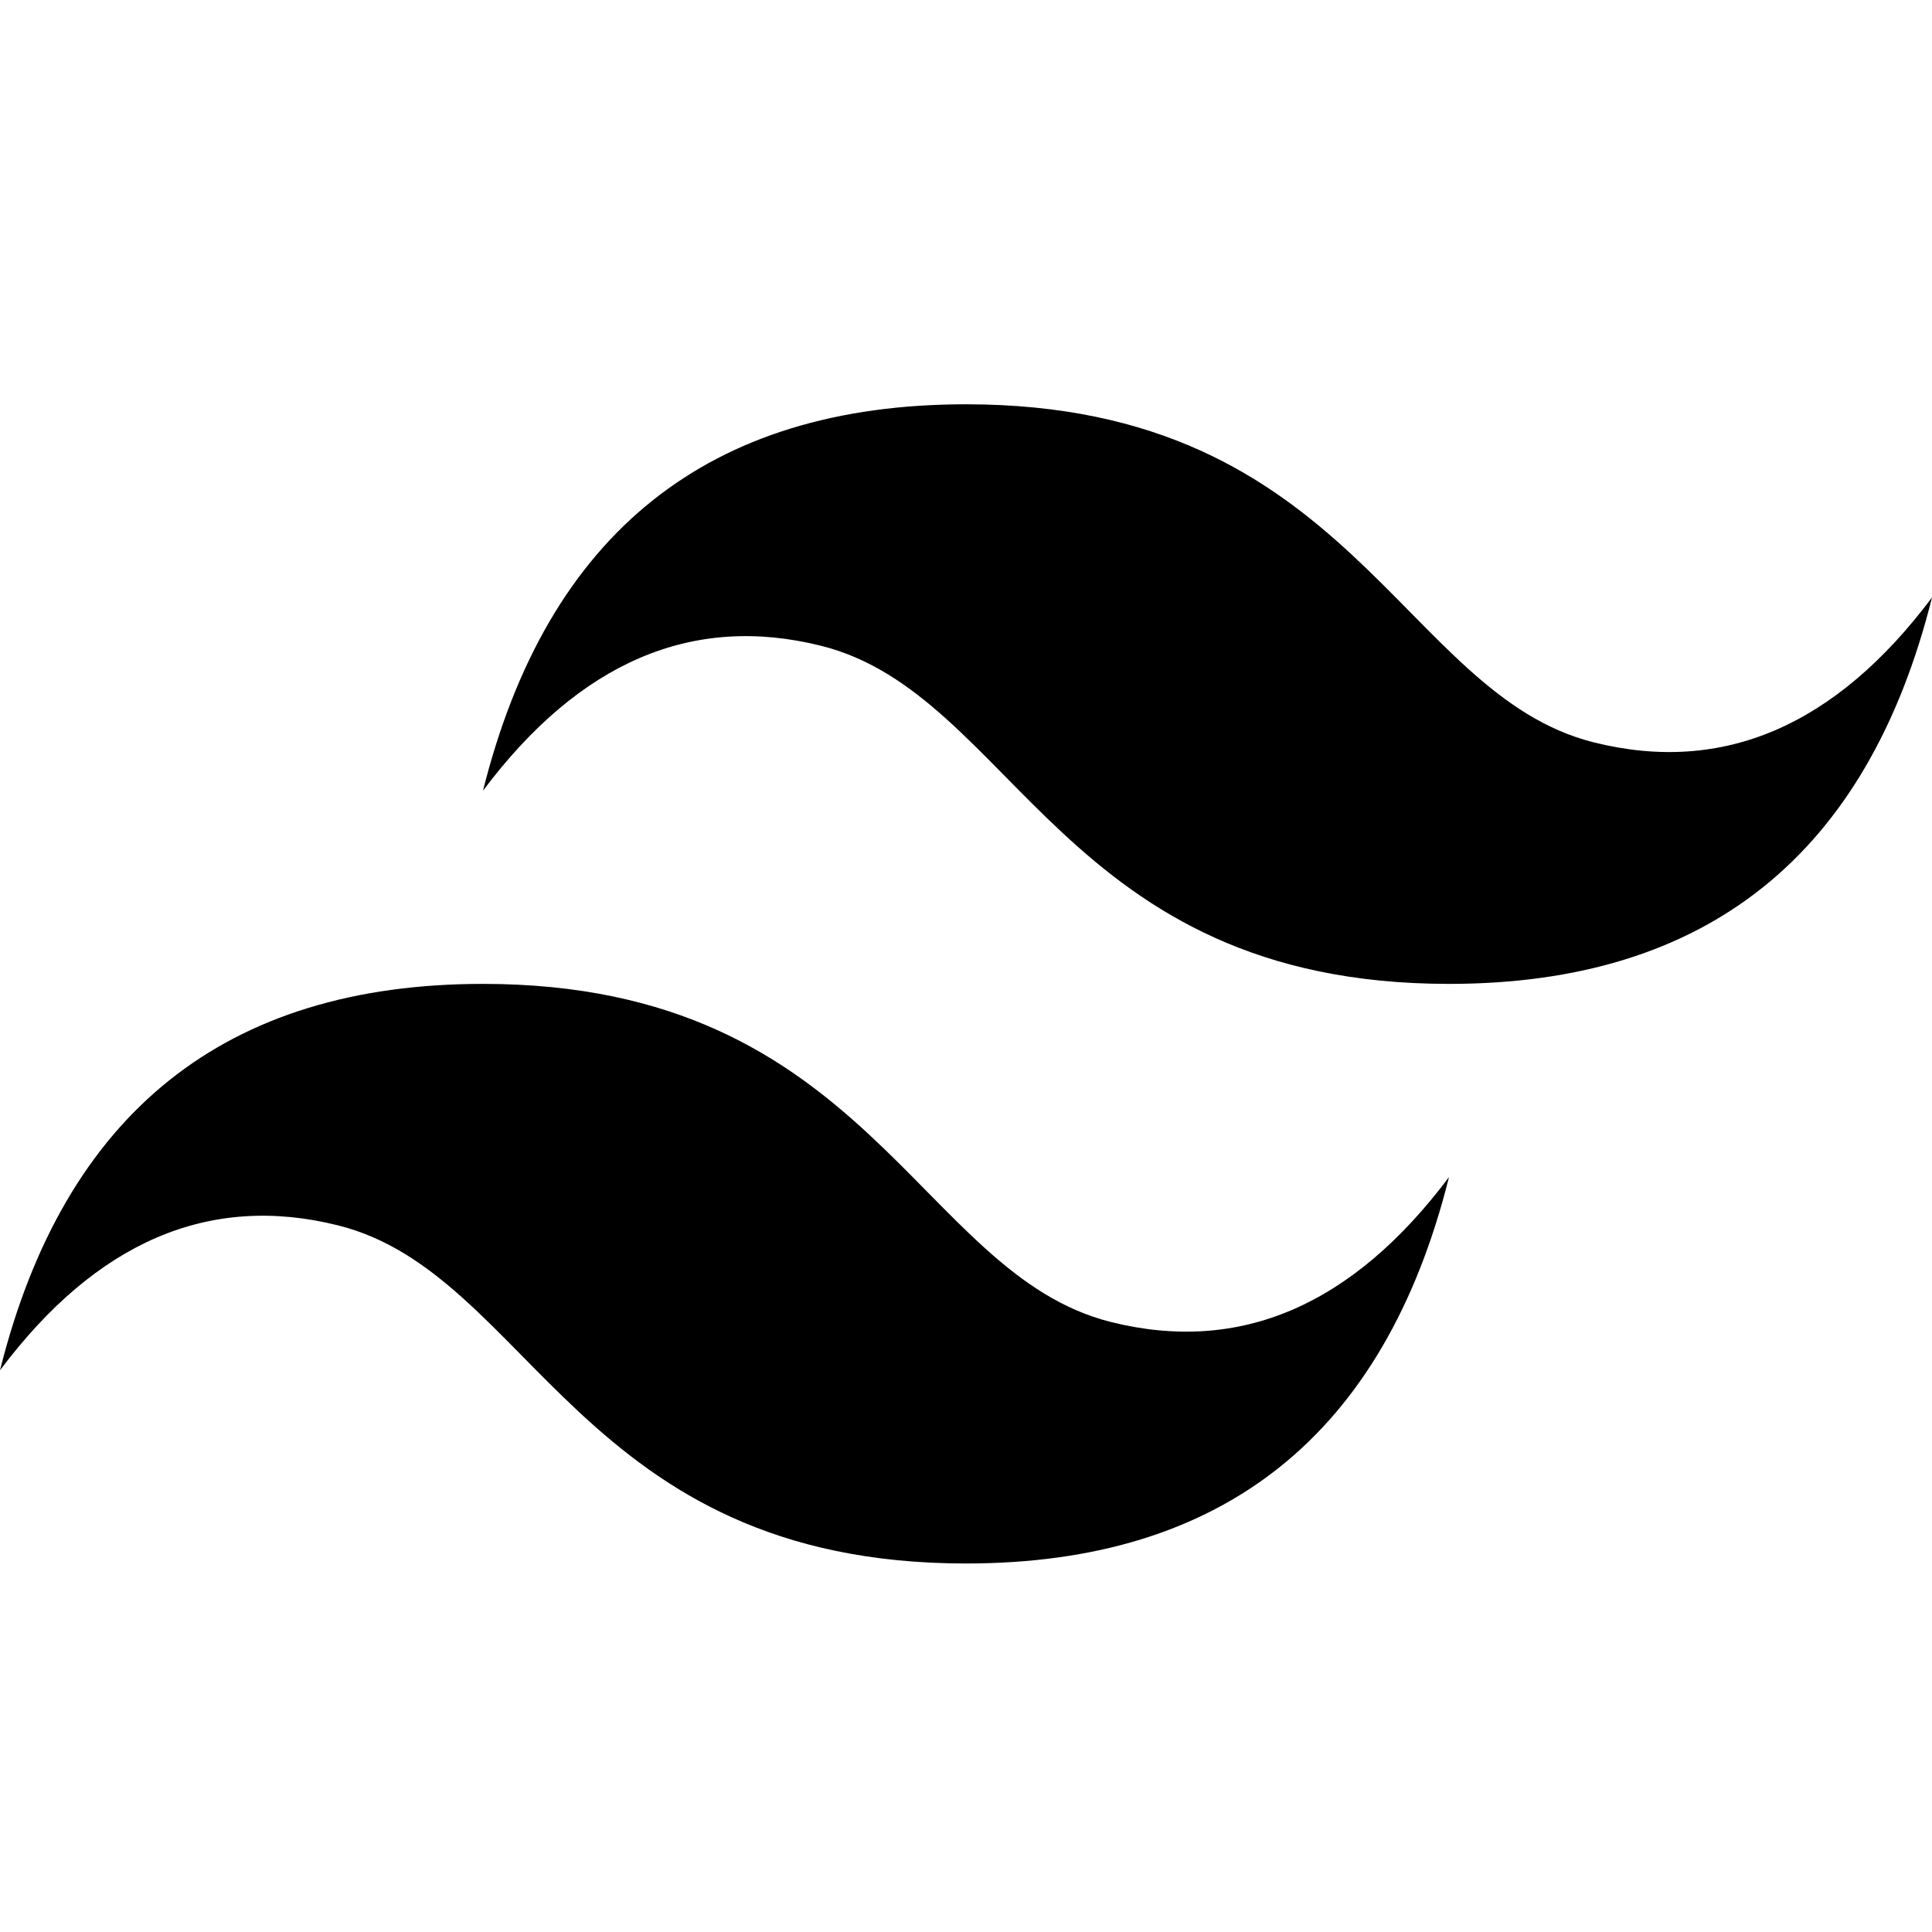
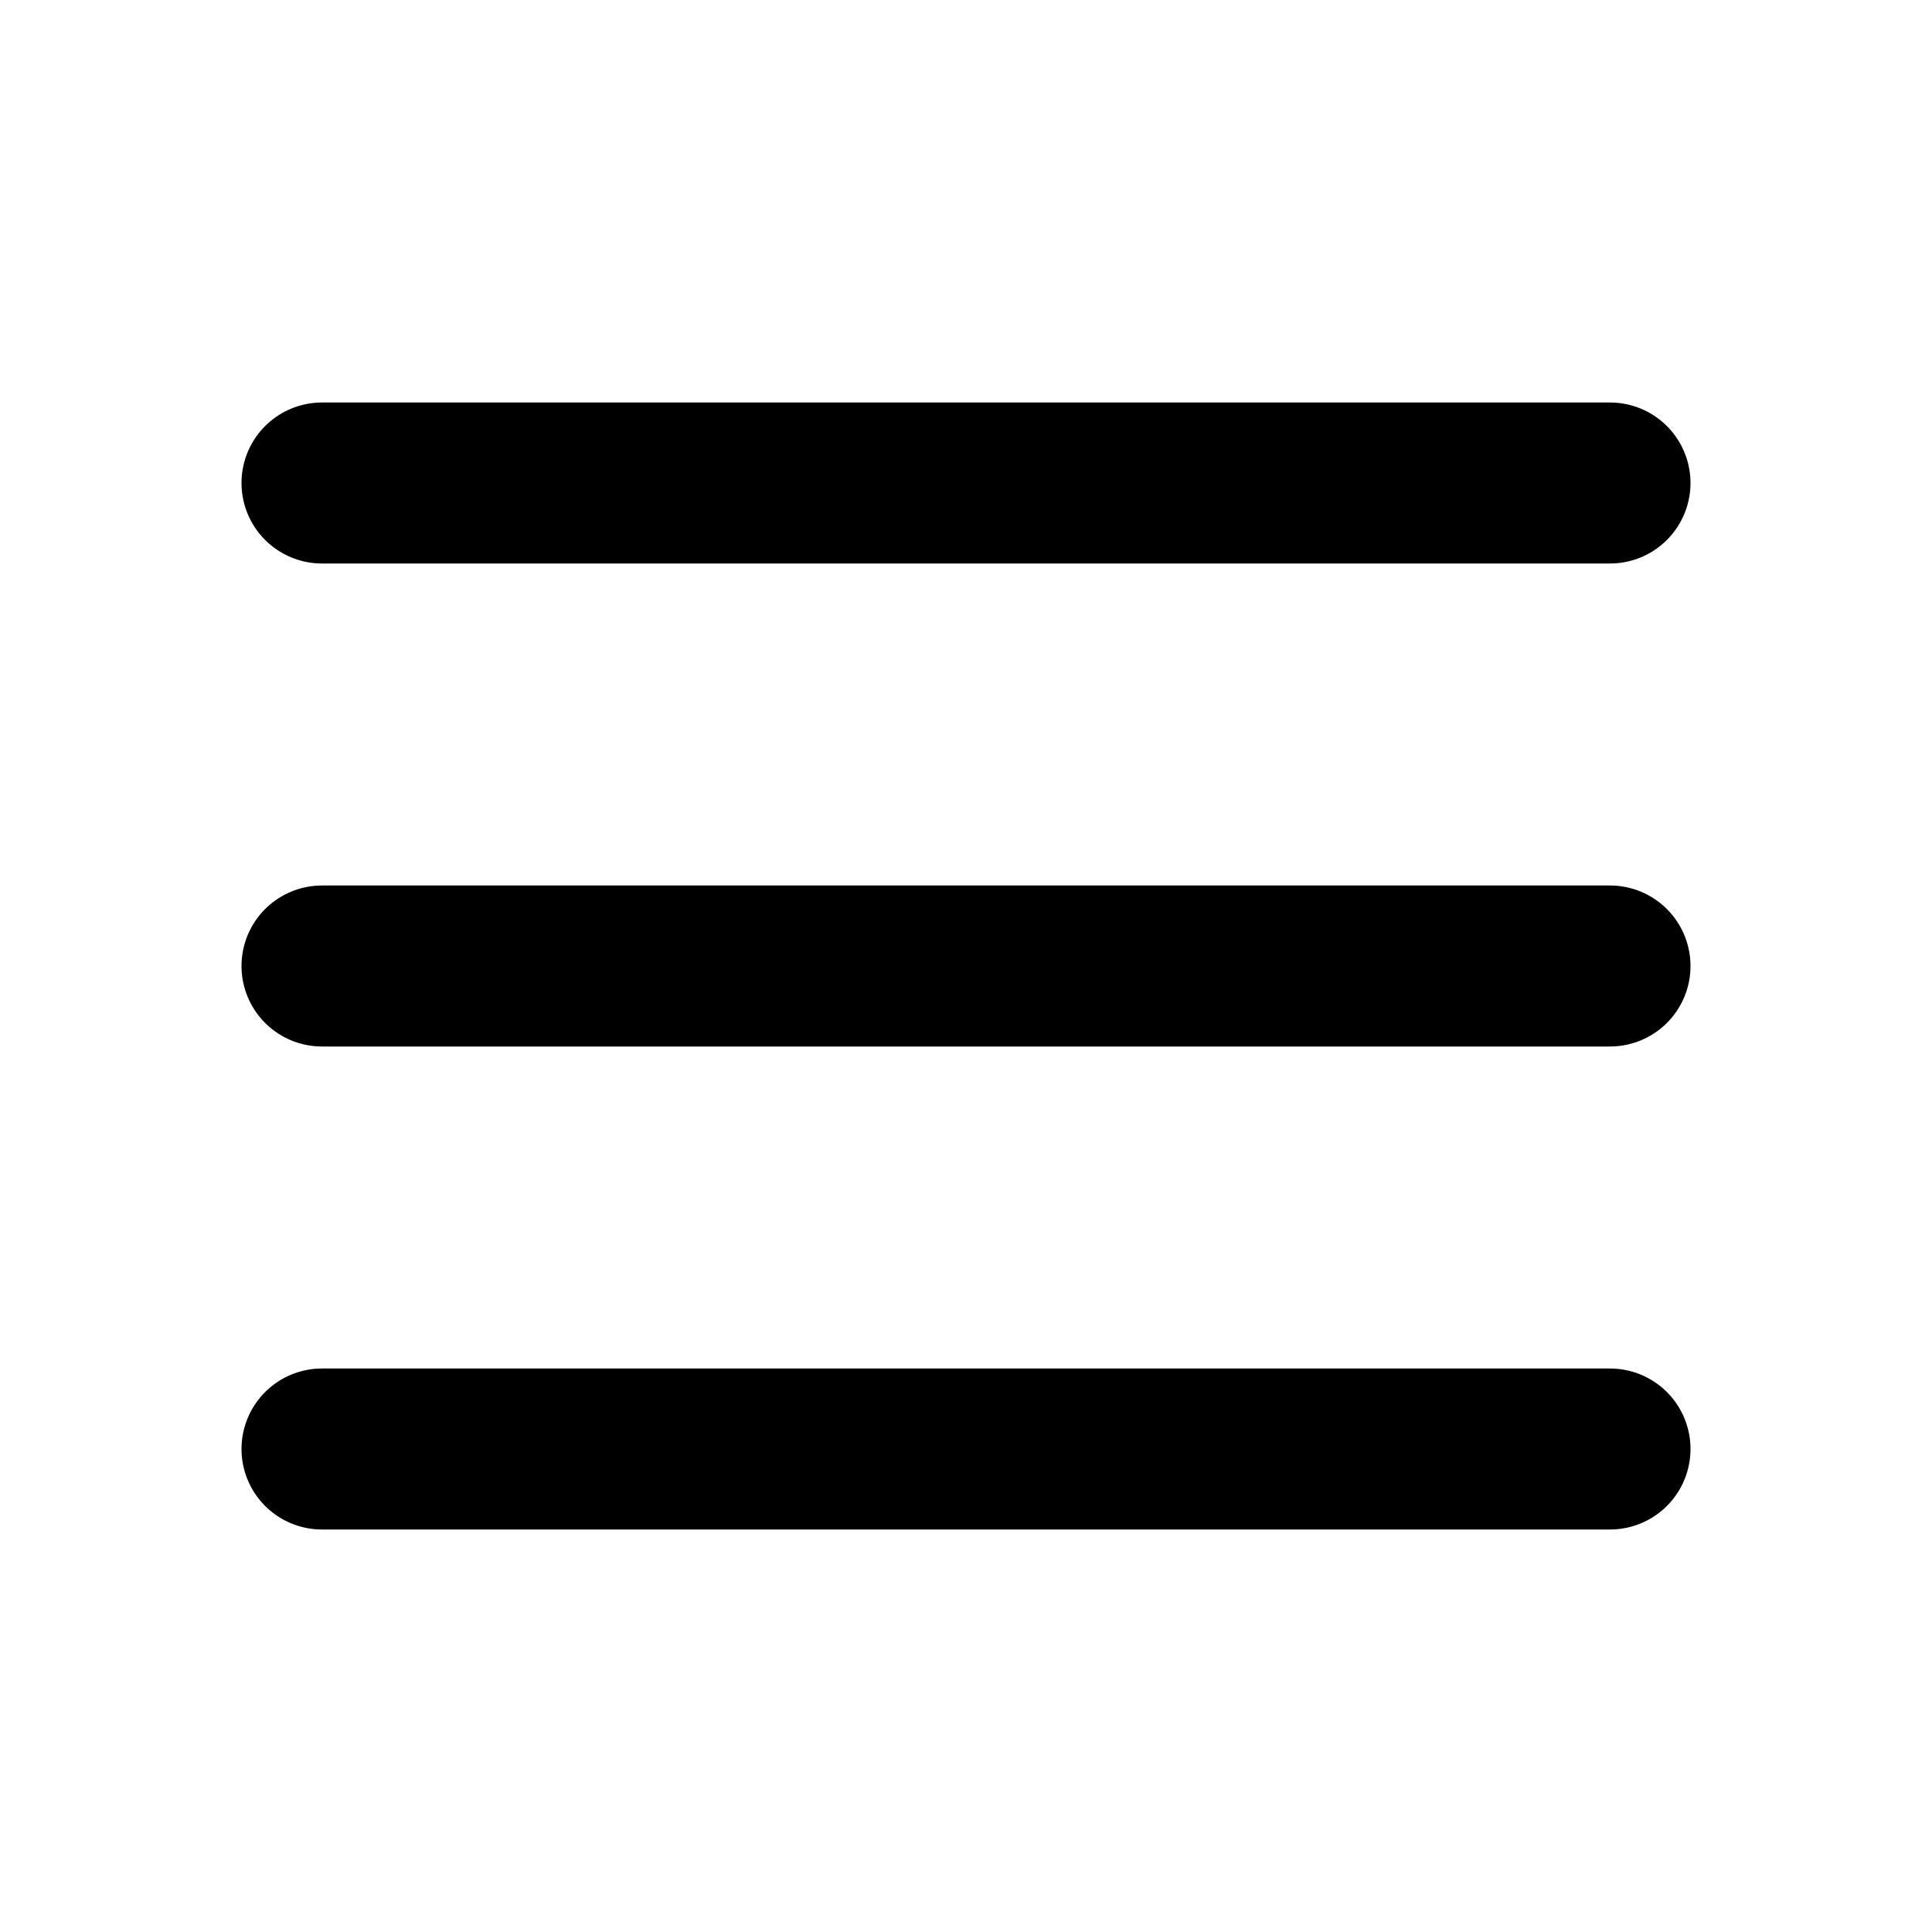
- <svg xmlns="http://www.w3.org/2000/svg" class="fill-current h-8 w-8 mr-2" width="54" height="54" viewBox="0 0 54 54">
-   <path d="M13.5 22.1c1.8-7.2 6.3-10.8 13.5-10.8 10.8 0 12.15 8.1 17.55 9.45 3.6.9 6.75-.45 9.45-4.05-1.8 7.2-6.3 10.8-13.5 10.8-10.8 0-12.15-8.1-17.55-9.45-3.6-.9-6.75.45-9.45 4.05zM0 38.3c1.8-7.2 6.3-10.8 13.5-10.8 10.8 0 12.15 8.1 17.55 9.45 3.6.9 6.75-.45 9.45-4.05-1.8 7.2-6.3 10.8-13.5 10.8-10.8 0-12.15-8.1-17.55-9.45-3.6-.9-6.75.45-9.45 4.05z" />
+ <svg xmlns="http://www.w3.org/2000/svg" class="w-6 h-6" fill="none" stroke="currentColor" viewBox="0 0 24 24">
+   <path stroke-linecap="round" stroke-linejoin="round" stroke-width="2" d="M4 6h16M4 12h16M4 18h16" />
</svg>
